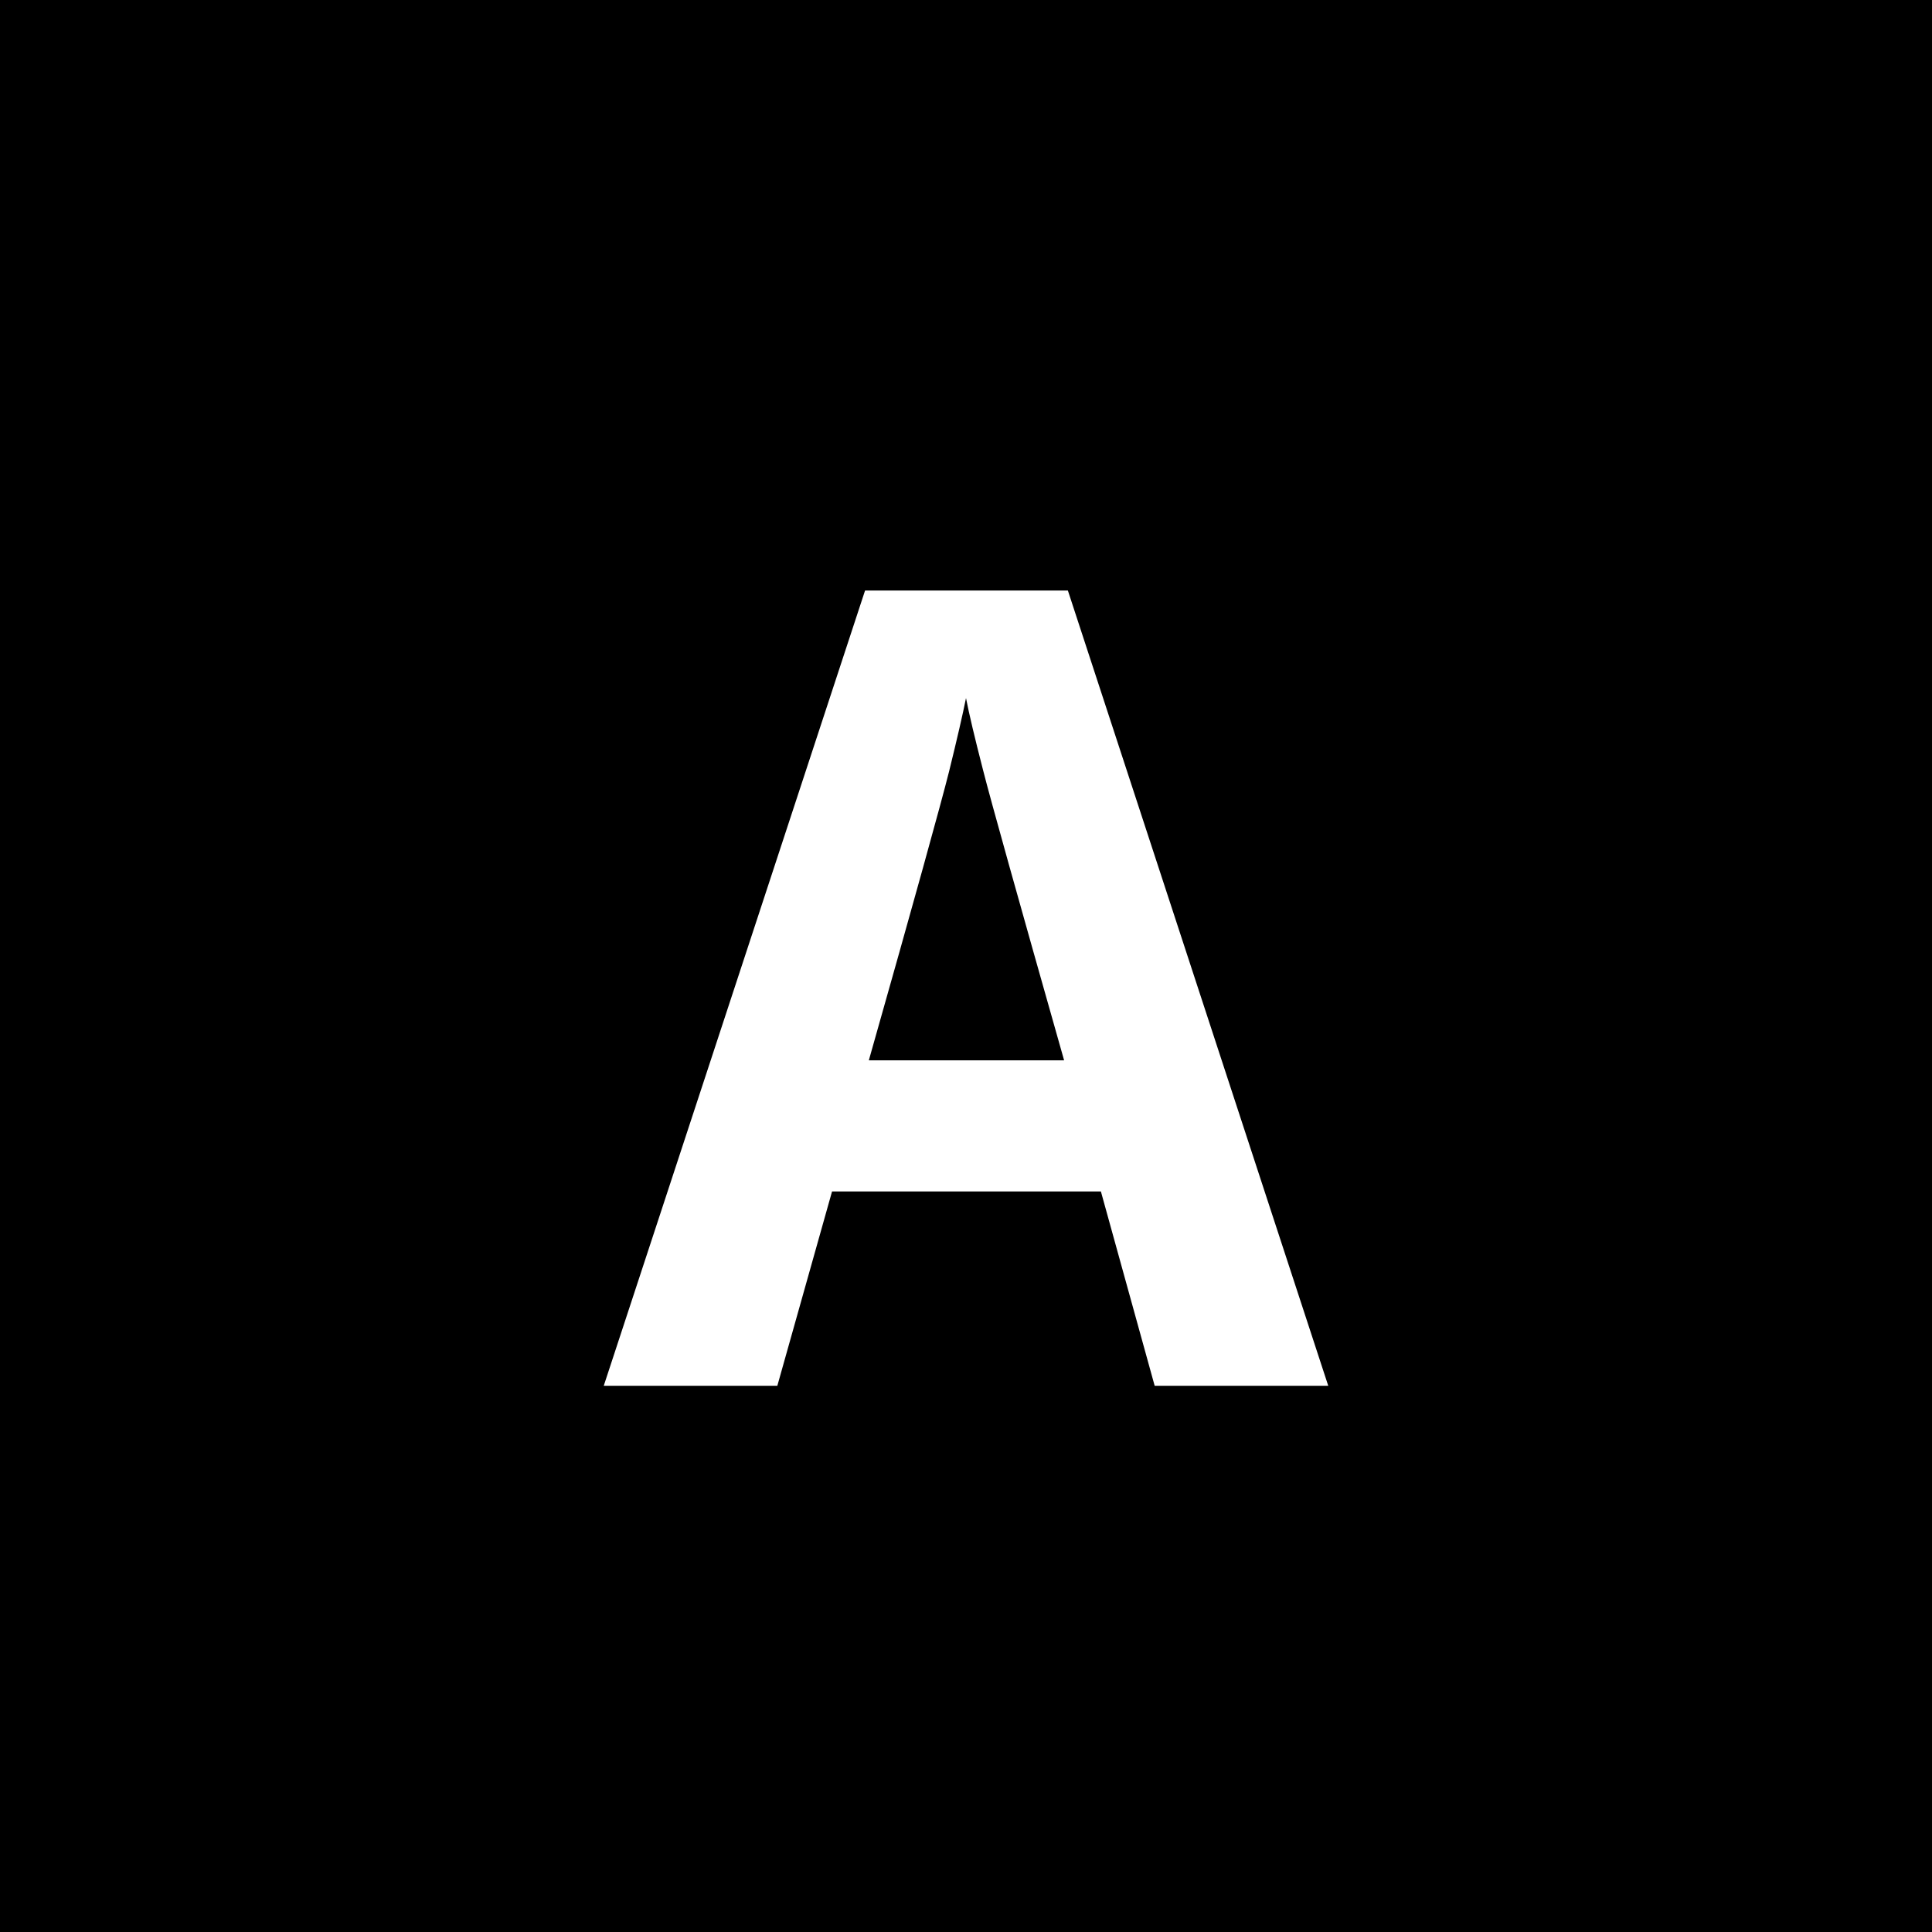
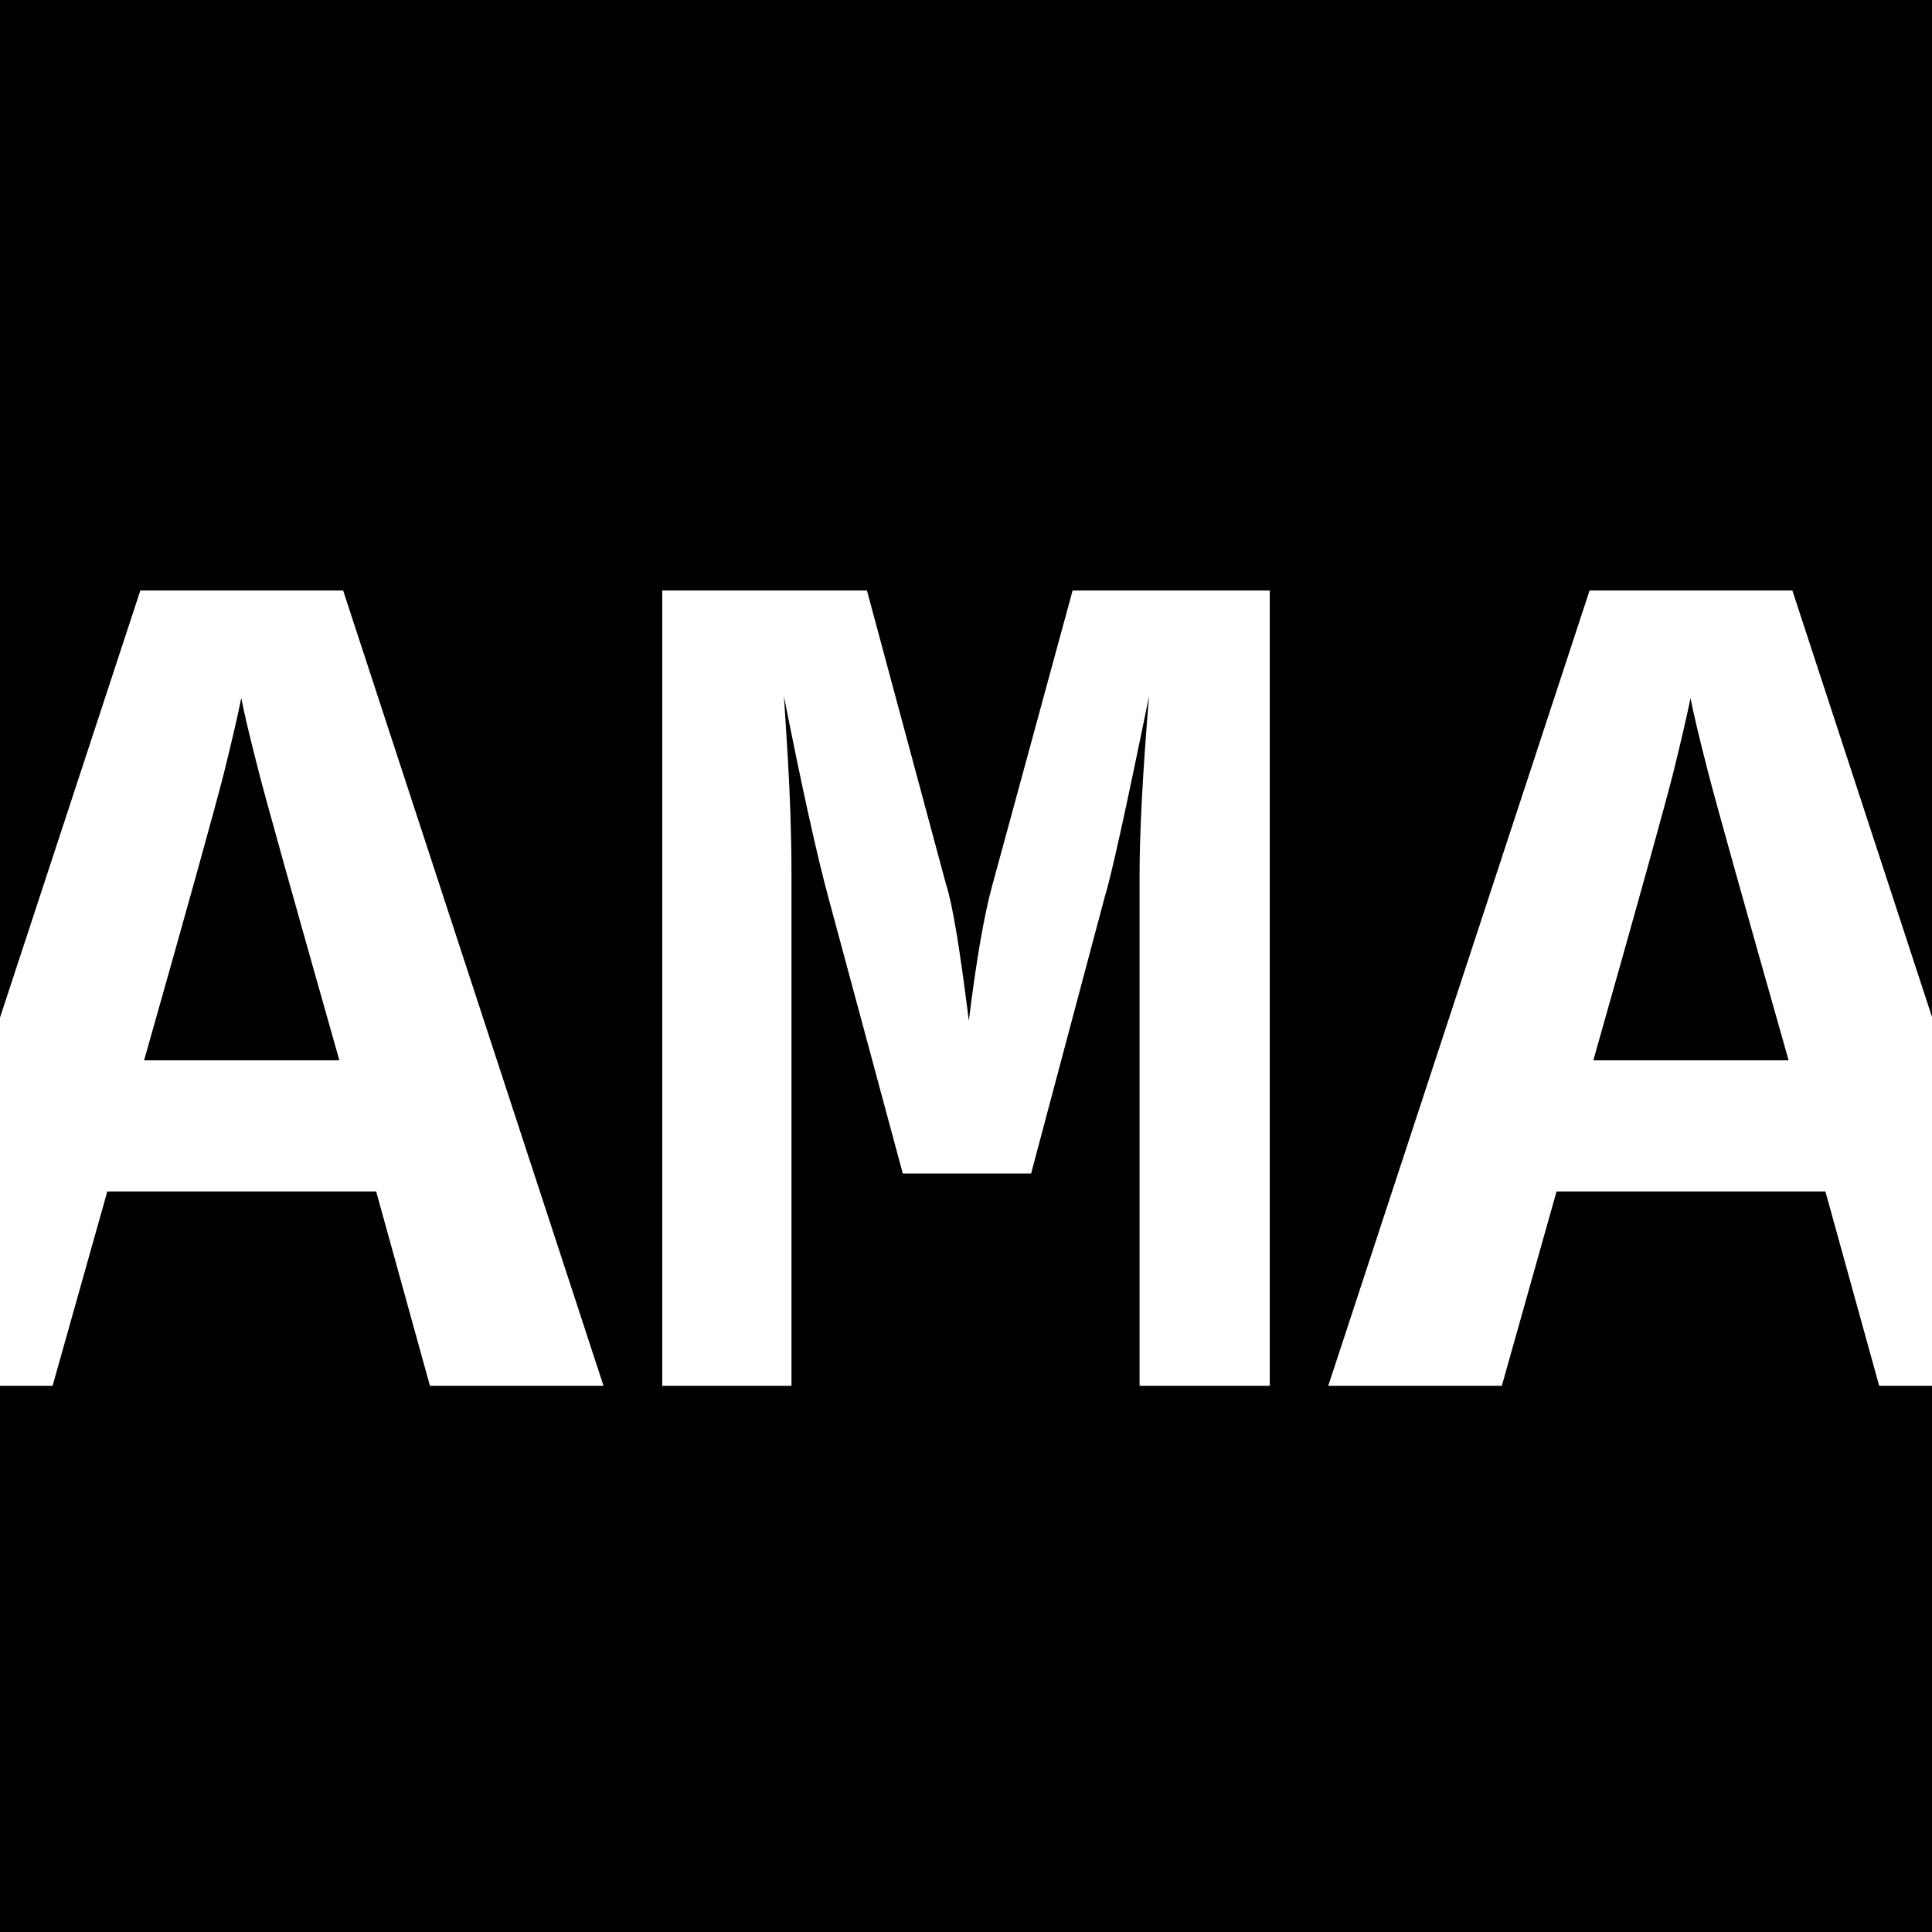
<svg xmlns="http://www.w3.org/2000/svg" viewBox="0 0 32 32">
  <rect width="32" height="32" fill="black" />
-   <text x="50%" y="54%" dominant-baseline="middle" text-anchor="middle" font-family="Courier New, monospace" font-size="20" fill="white" font-weight="bold">A</text>
+   <text x="50%" y="54%" dominant-baseline="middle" text-anchor="middle" font-family="Courier New, monospace" font-size="20" fill="white" font-weight="bold">AMA</text>
</svg>
